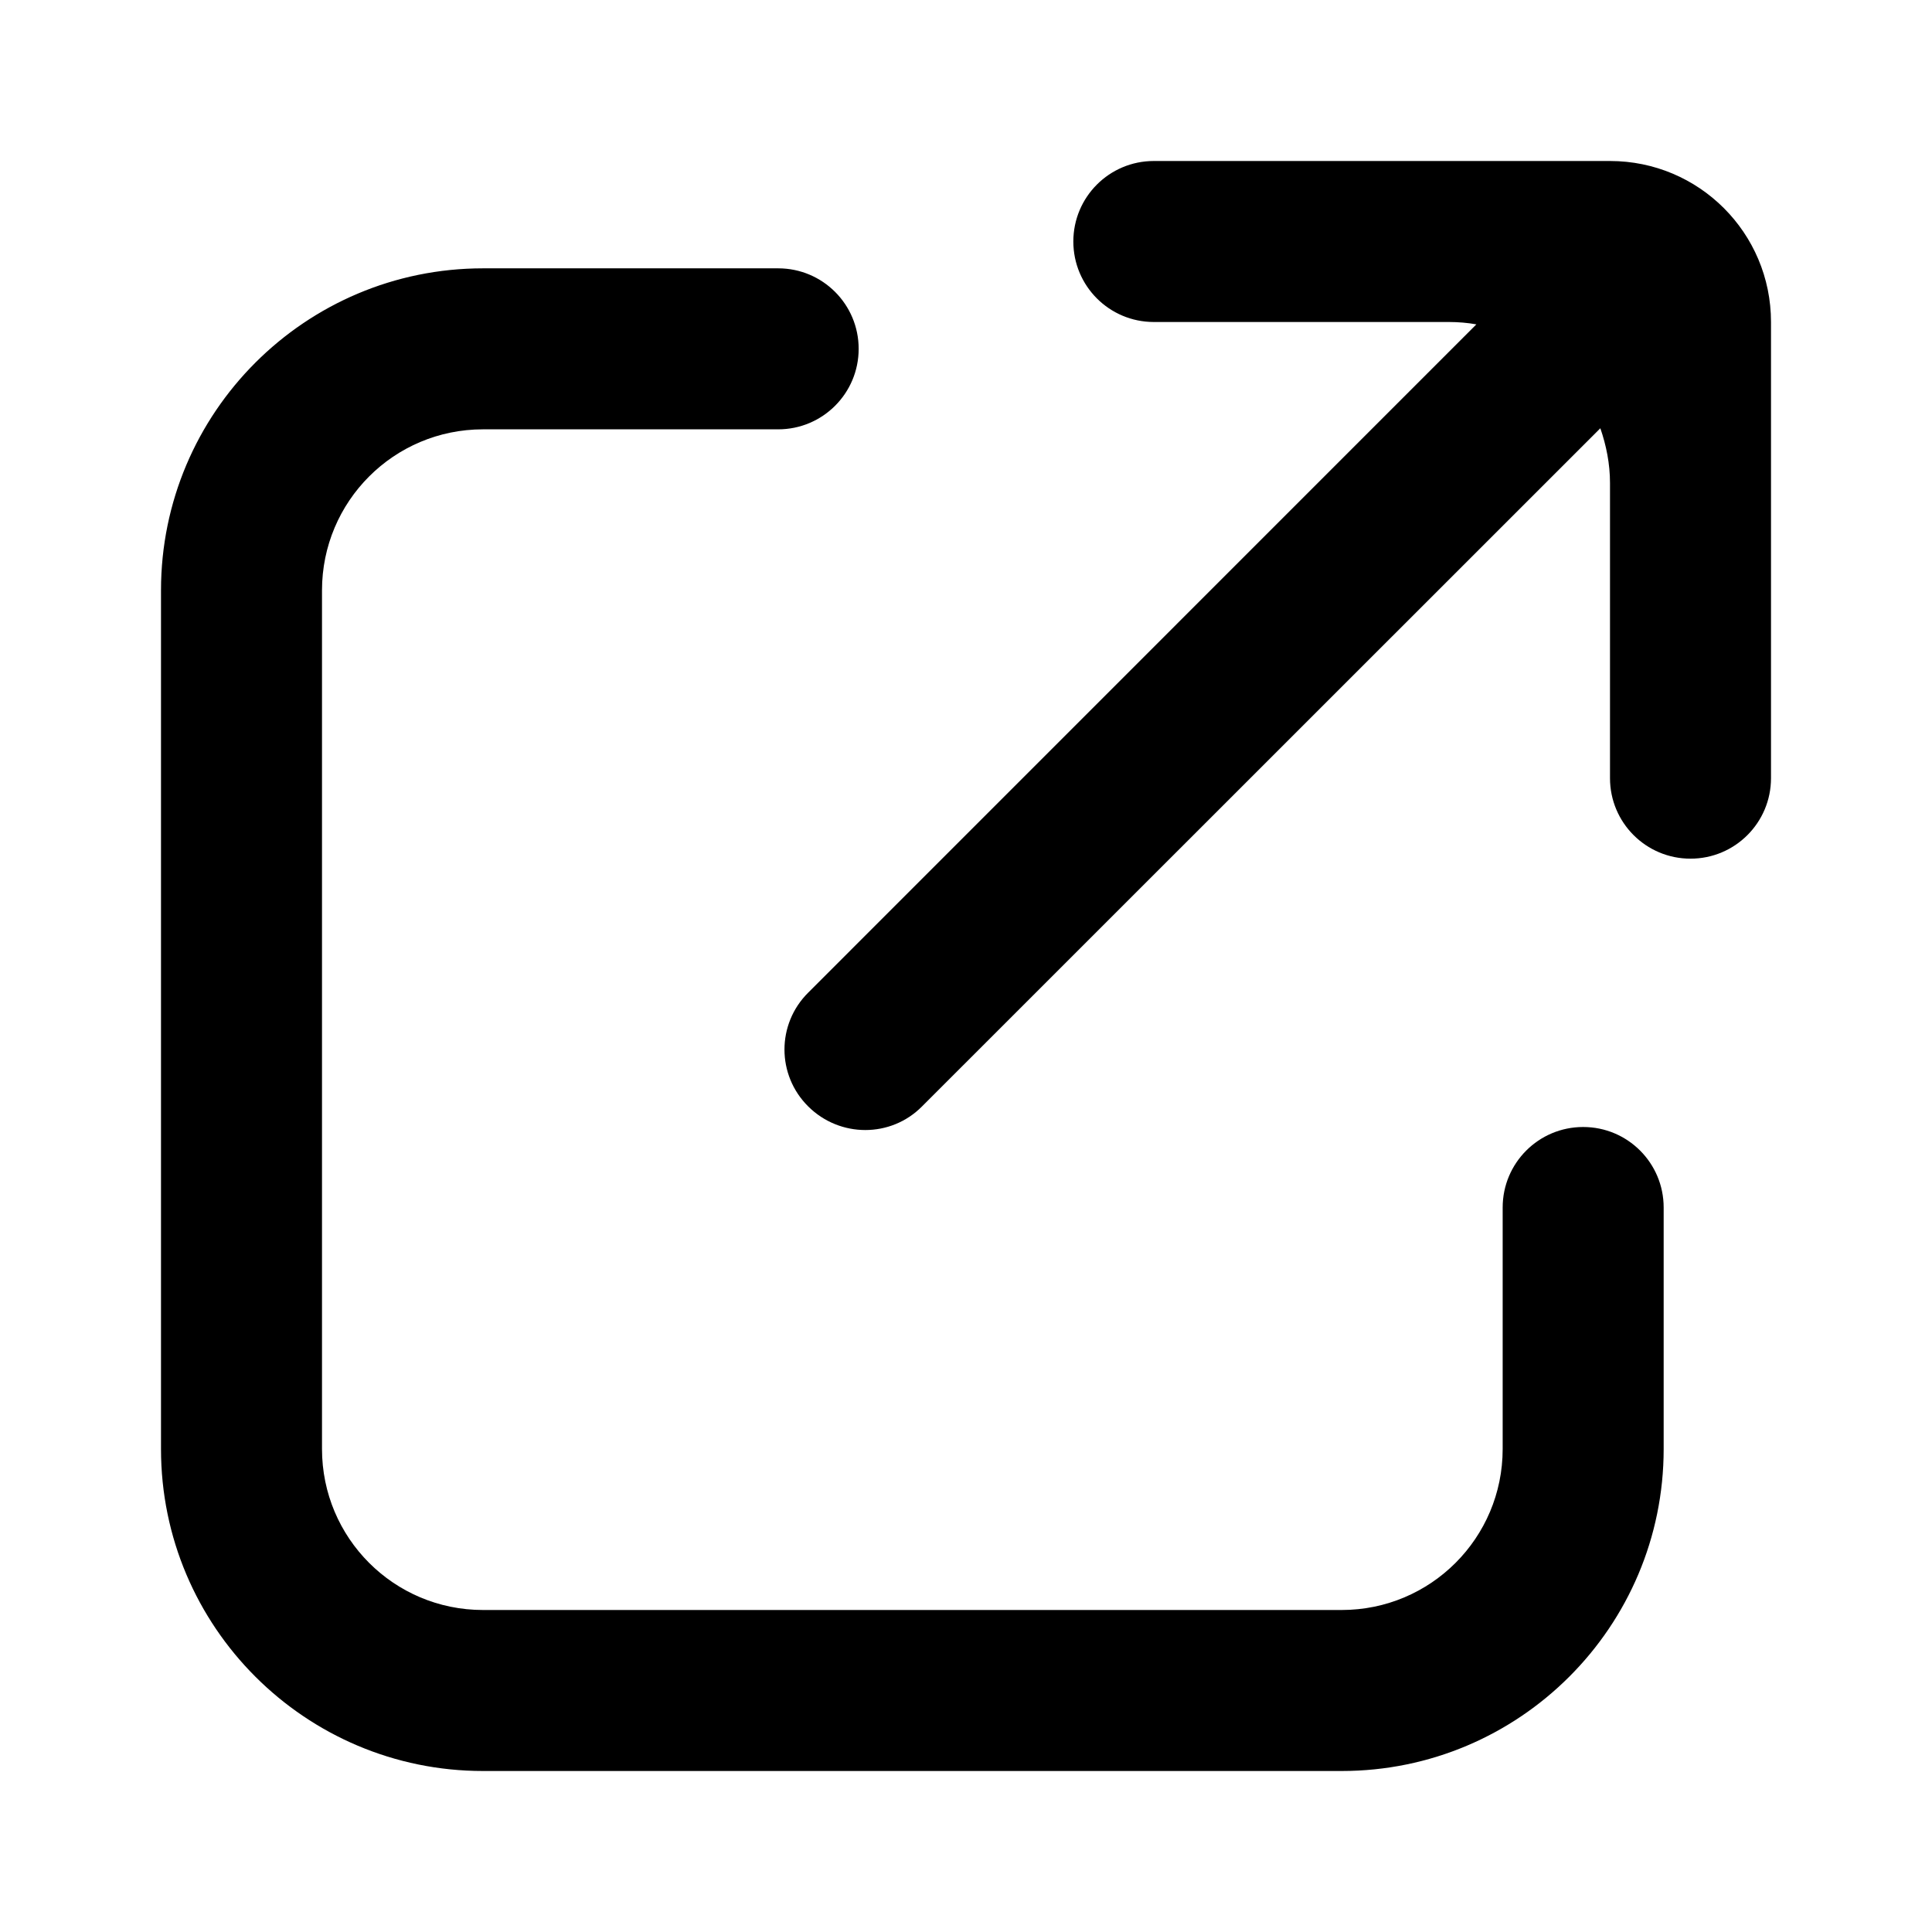
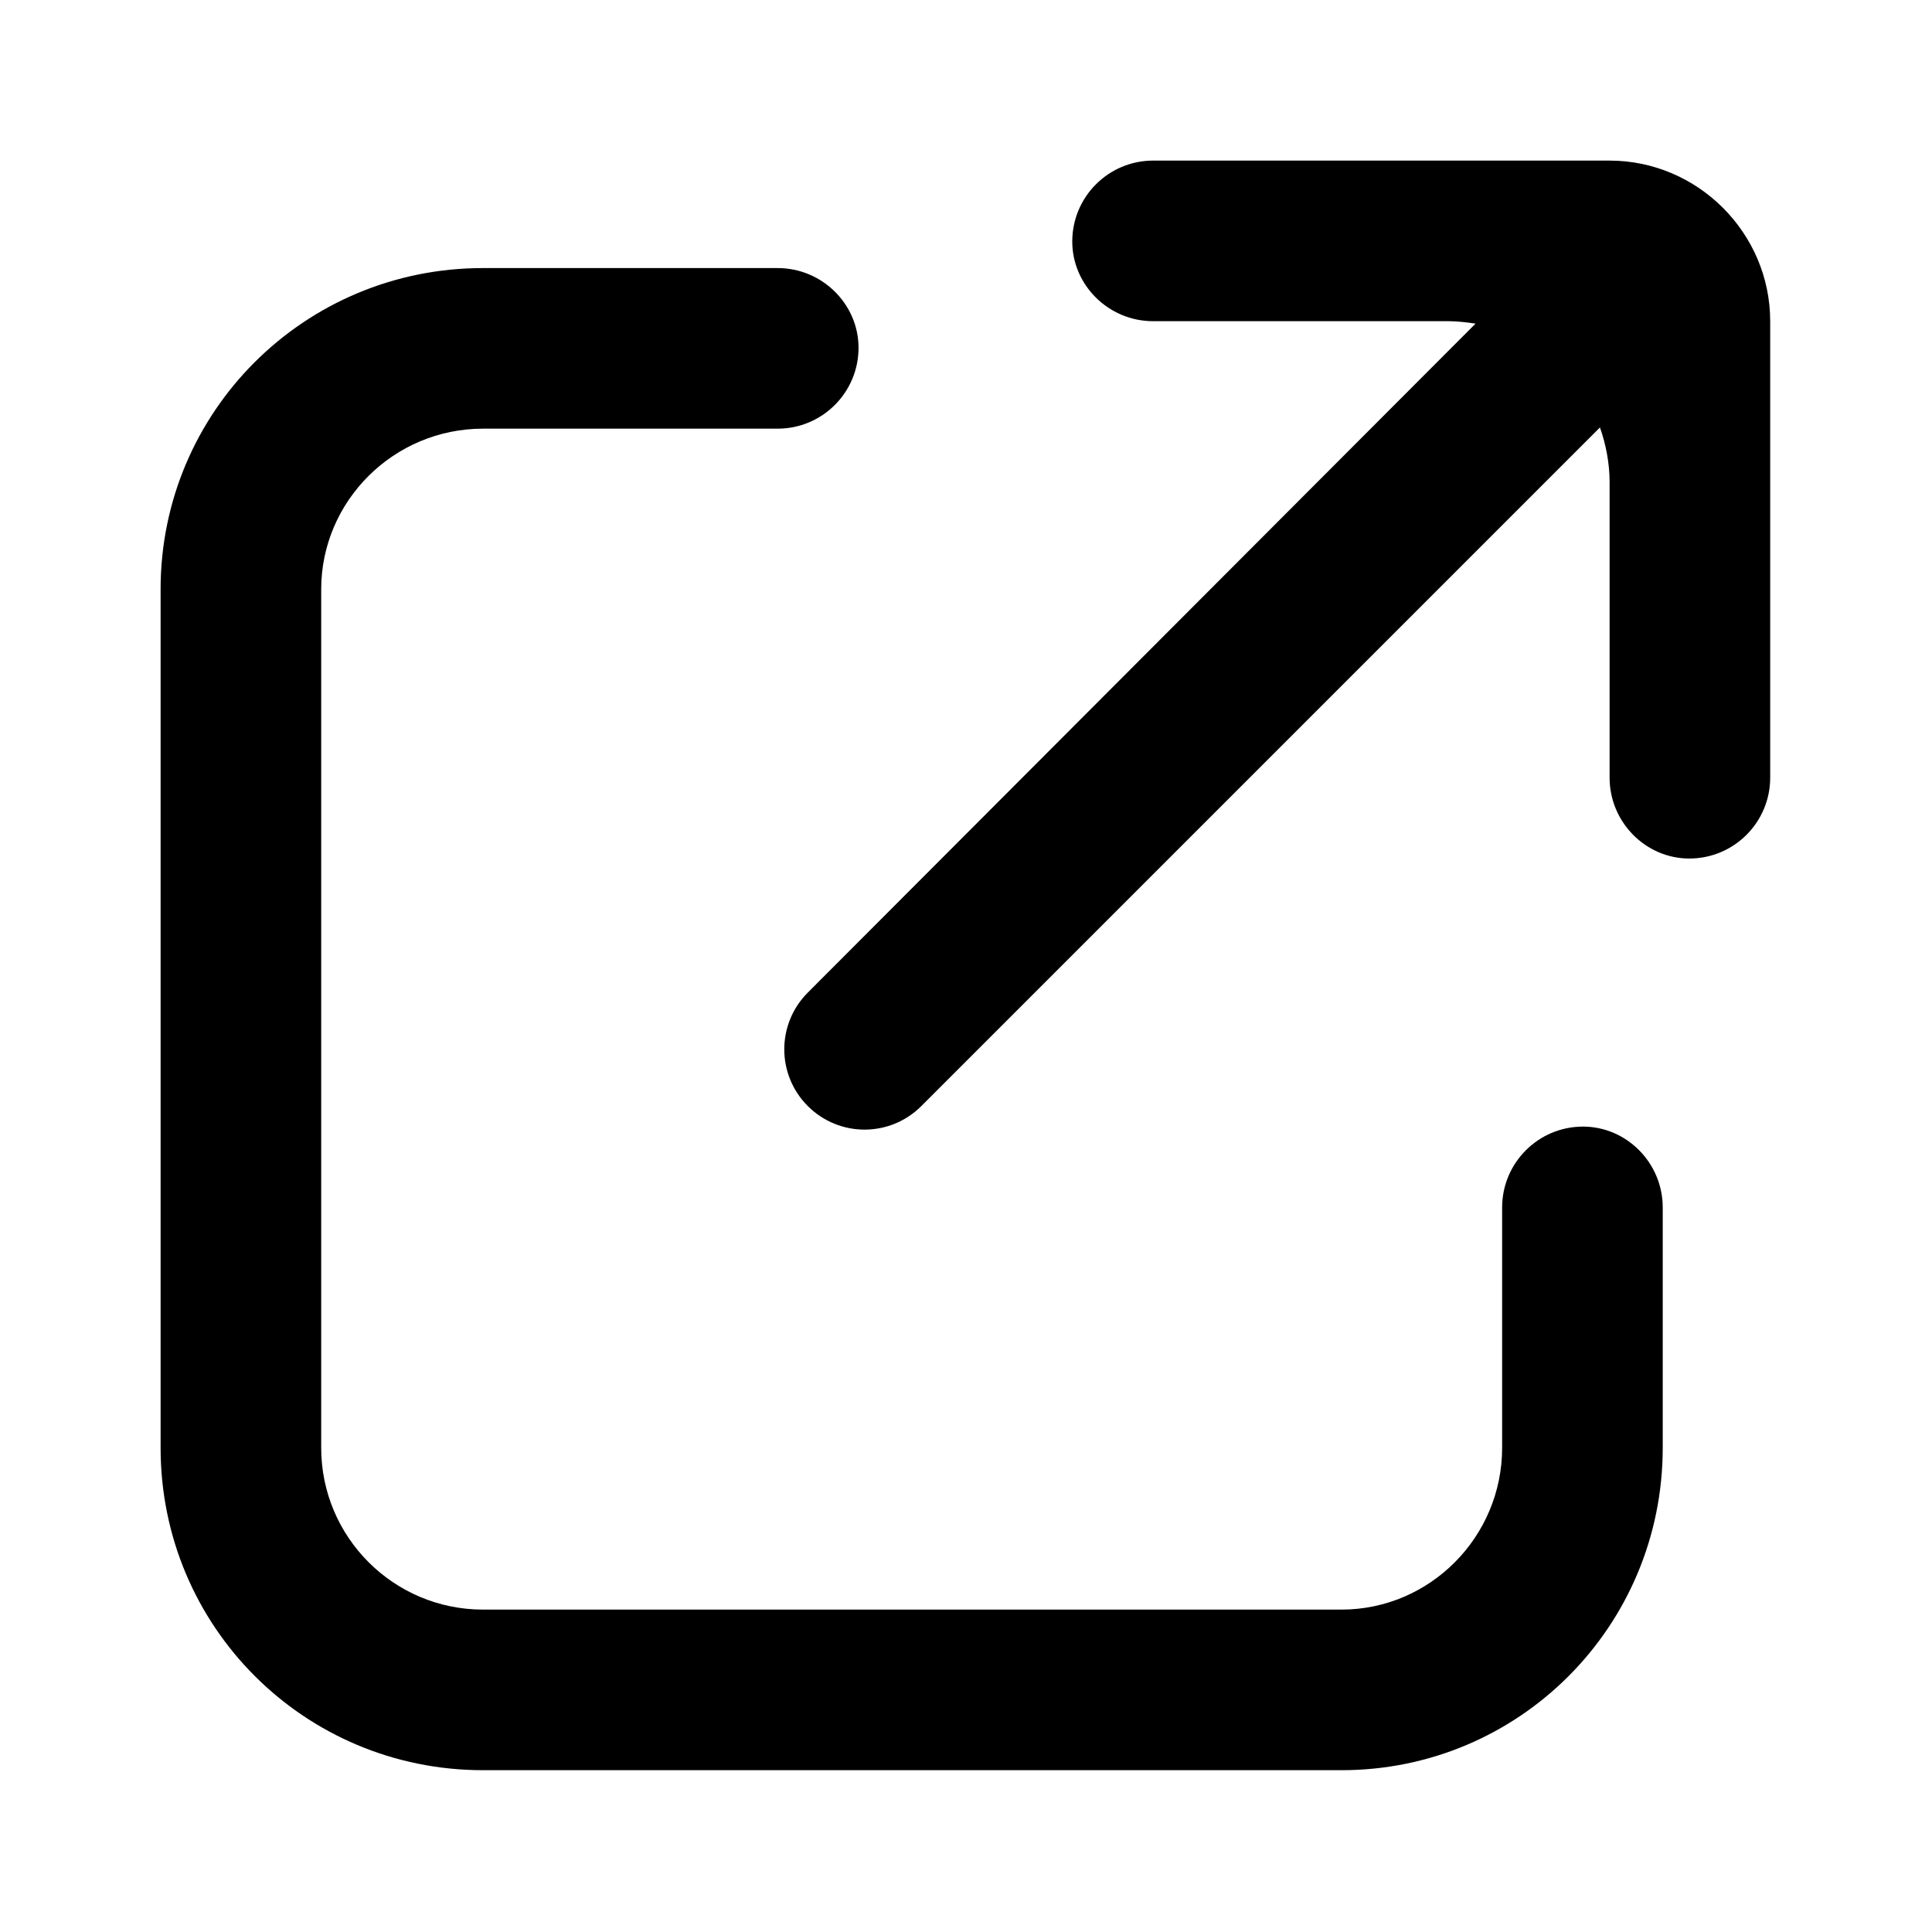
- <svg xmlns="http://www.w3.org/2000/svg" viewBox="1080 60 36 36" width="36" height="36" fill="none">
-   <g id="Link">
-     <path id="Union_9" d="M1094.5 65C1095.33 65 1096 65.672 1096 66.5C1096 67.328 1095.33 68 1094.5 68H1089C1087.34 68 1086 69.343 1086 71V87C1086 88.657 1087.34 90 1089 90H1105C1106.66 90 1108 88.657 1108 87V82.5C1108 81.672 1108.67 81 1109.5 81C1110.33 81 1111 81.672 1111 82.5V87C1111 90.314 1108.31 93 1105 93H1089C1085.69 93 1083 90.314 1083 87V71C1083 67.686 1085.69 65 1089 65H1094.5ZM1110 63C1111.66 63 1113 64.343 1113 66V74.5C1113 75.328 1112.33 76 1111.5 76C1110.67 76 1110 75.328 1110 74.5V69C1110 68.641 1109.93 68.298 1109.82 67.98L1097.18 80.617C1096.6 81.203 1095.65 81.203 1095.06 80.617C1094.47 80.031 1094.47 79.082 1095.06 78.496L1107.51 66.044C1107.35 66.015 1107.17 66 1107 66H1101.5C1100.67 66 1100 65.328 1100 64.5C1100 63.672 1100.67 63 1101.5 63H1110Z" fill="black" />
-   </g>
+ <svg xmlns="http://www.w3.org/2000/svg" width="16" height="16" viewBox="0 0 16 16" fill="none">
+   <path d="M6.44 2.22C6.81 2.22 7.11 2.52 7.11 2.88C7.11 3.25 6.81 3.55 6.44 3.55H4.00C3.26 3.55 2.66 4.15 2.66 4.88V11.99C2.66 12.73 3.26 13.33 4.00 13.33H11.11C11.84 13.33 12.44 12.73 12.44 11.99V10.00C12.44 9.63 12.74 9.33 13.11 9.33C13.47 9.33 13.77 9.63 13.77 10.00V11.99C13.77 13.47 12.58 14.66 11.11 14.66H4.00C2.52 14.66 1.33 13.47 1.33 11.99V4.88C1.33 3.41 2.52 2.22 4.00 2.22H6.44ZM13.33 1.33C14.06 1.33 14.66 1.93 14.66 2.66V6.44C14.66 6.81 14.36 7.11 13.99 7.11C13.63 7.11 13.33 6.81 13.33 6.44V3.99C13.33 3.84 13.30 3.68 13.25 3.54L7.63 9.16C7.37 9.42 6.95 9.42 6.69 9.16C6.43 8.90 6.43 8.48 6.69 8.22L12.22 2.68C12.15 2.67 12.07 2.66 12.00 2.66H9.55C9.18 2.66 8.88 2.36 8.88 2.00C8.88 1.63 9.18 1.33 9.55 1.33H13.33Z" fill="#000" />
</svg>
